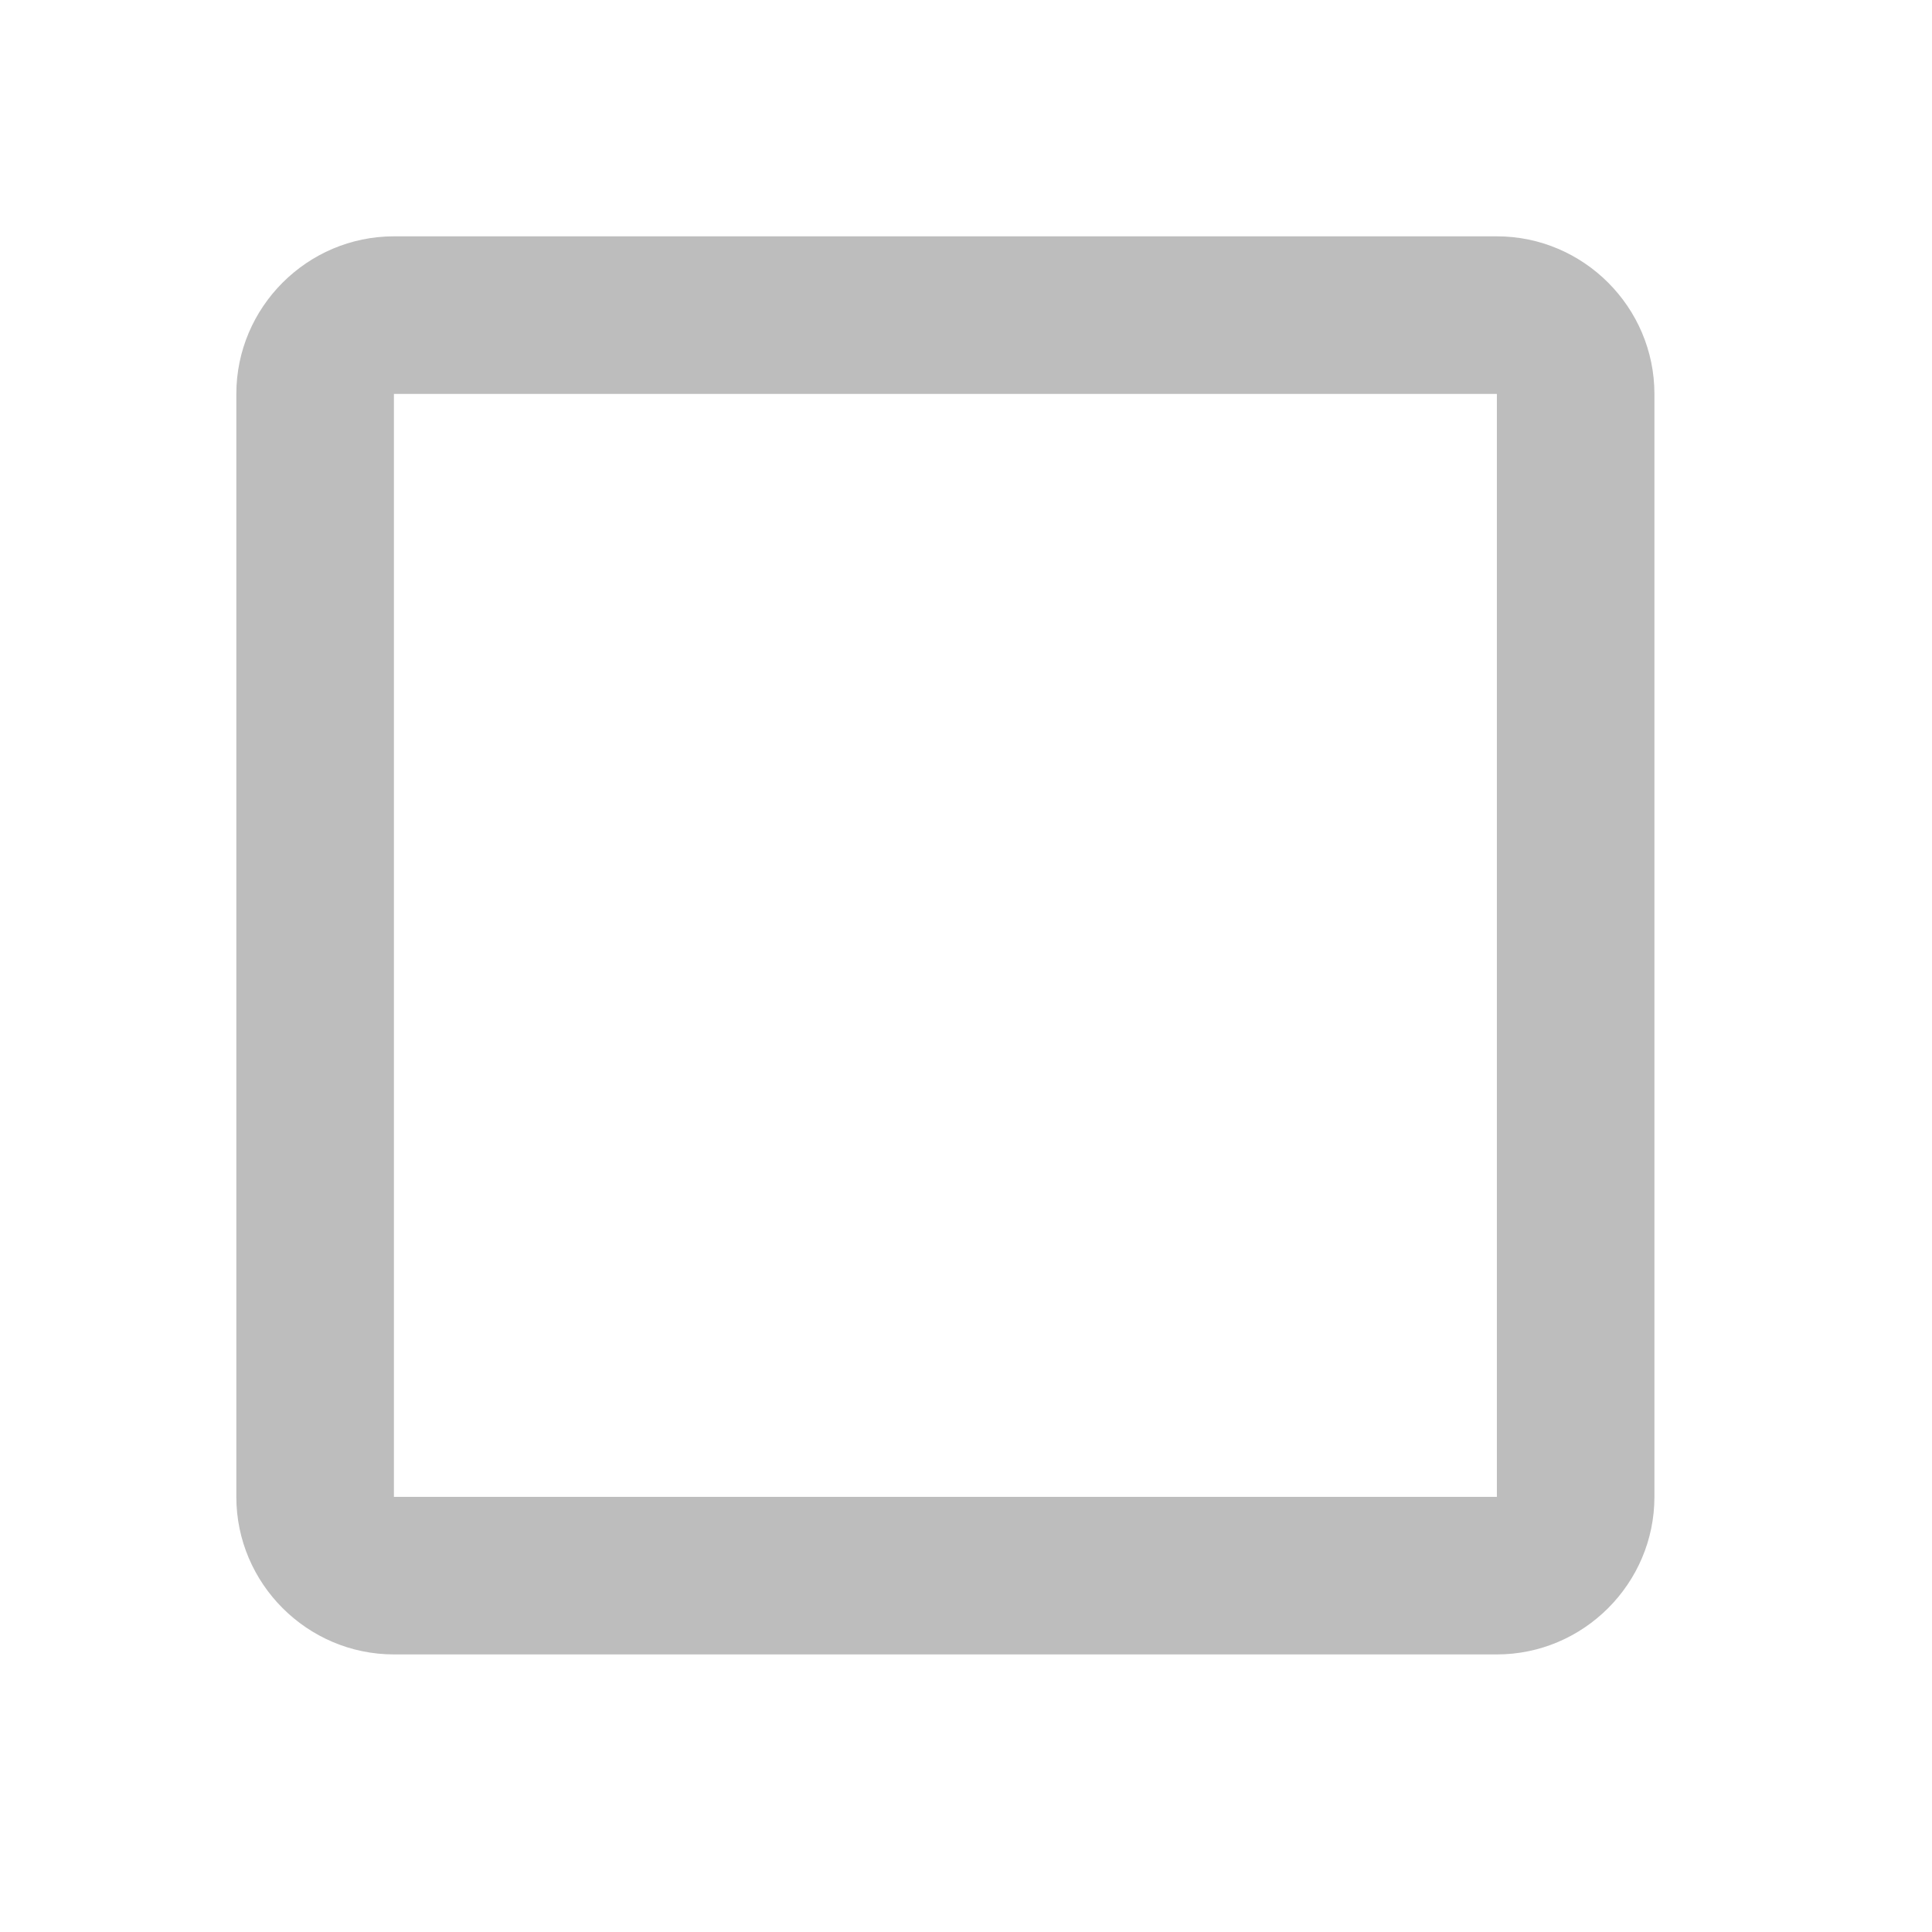
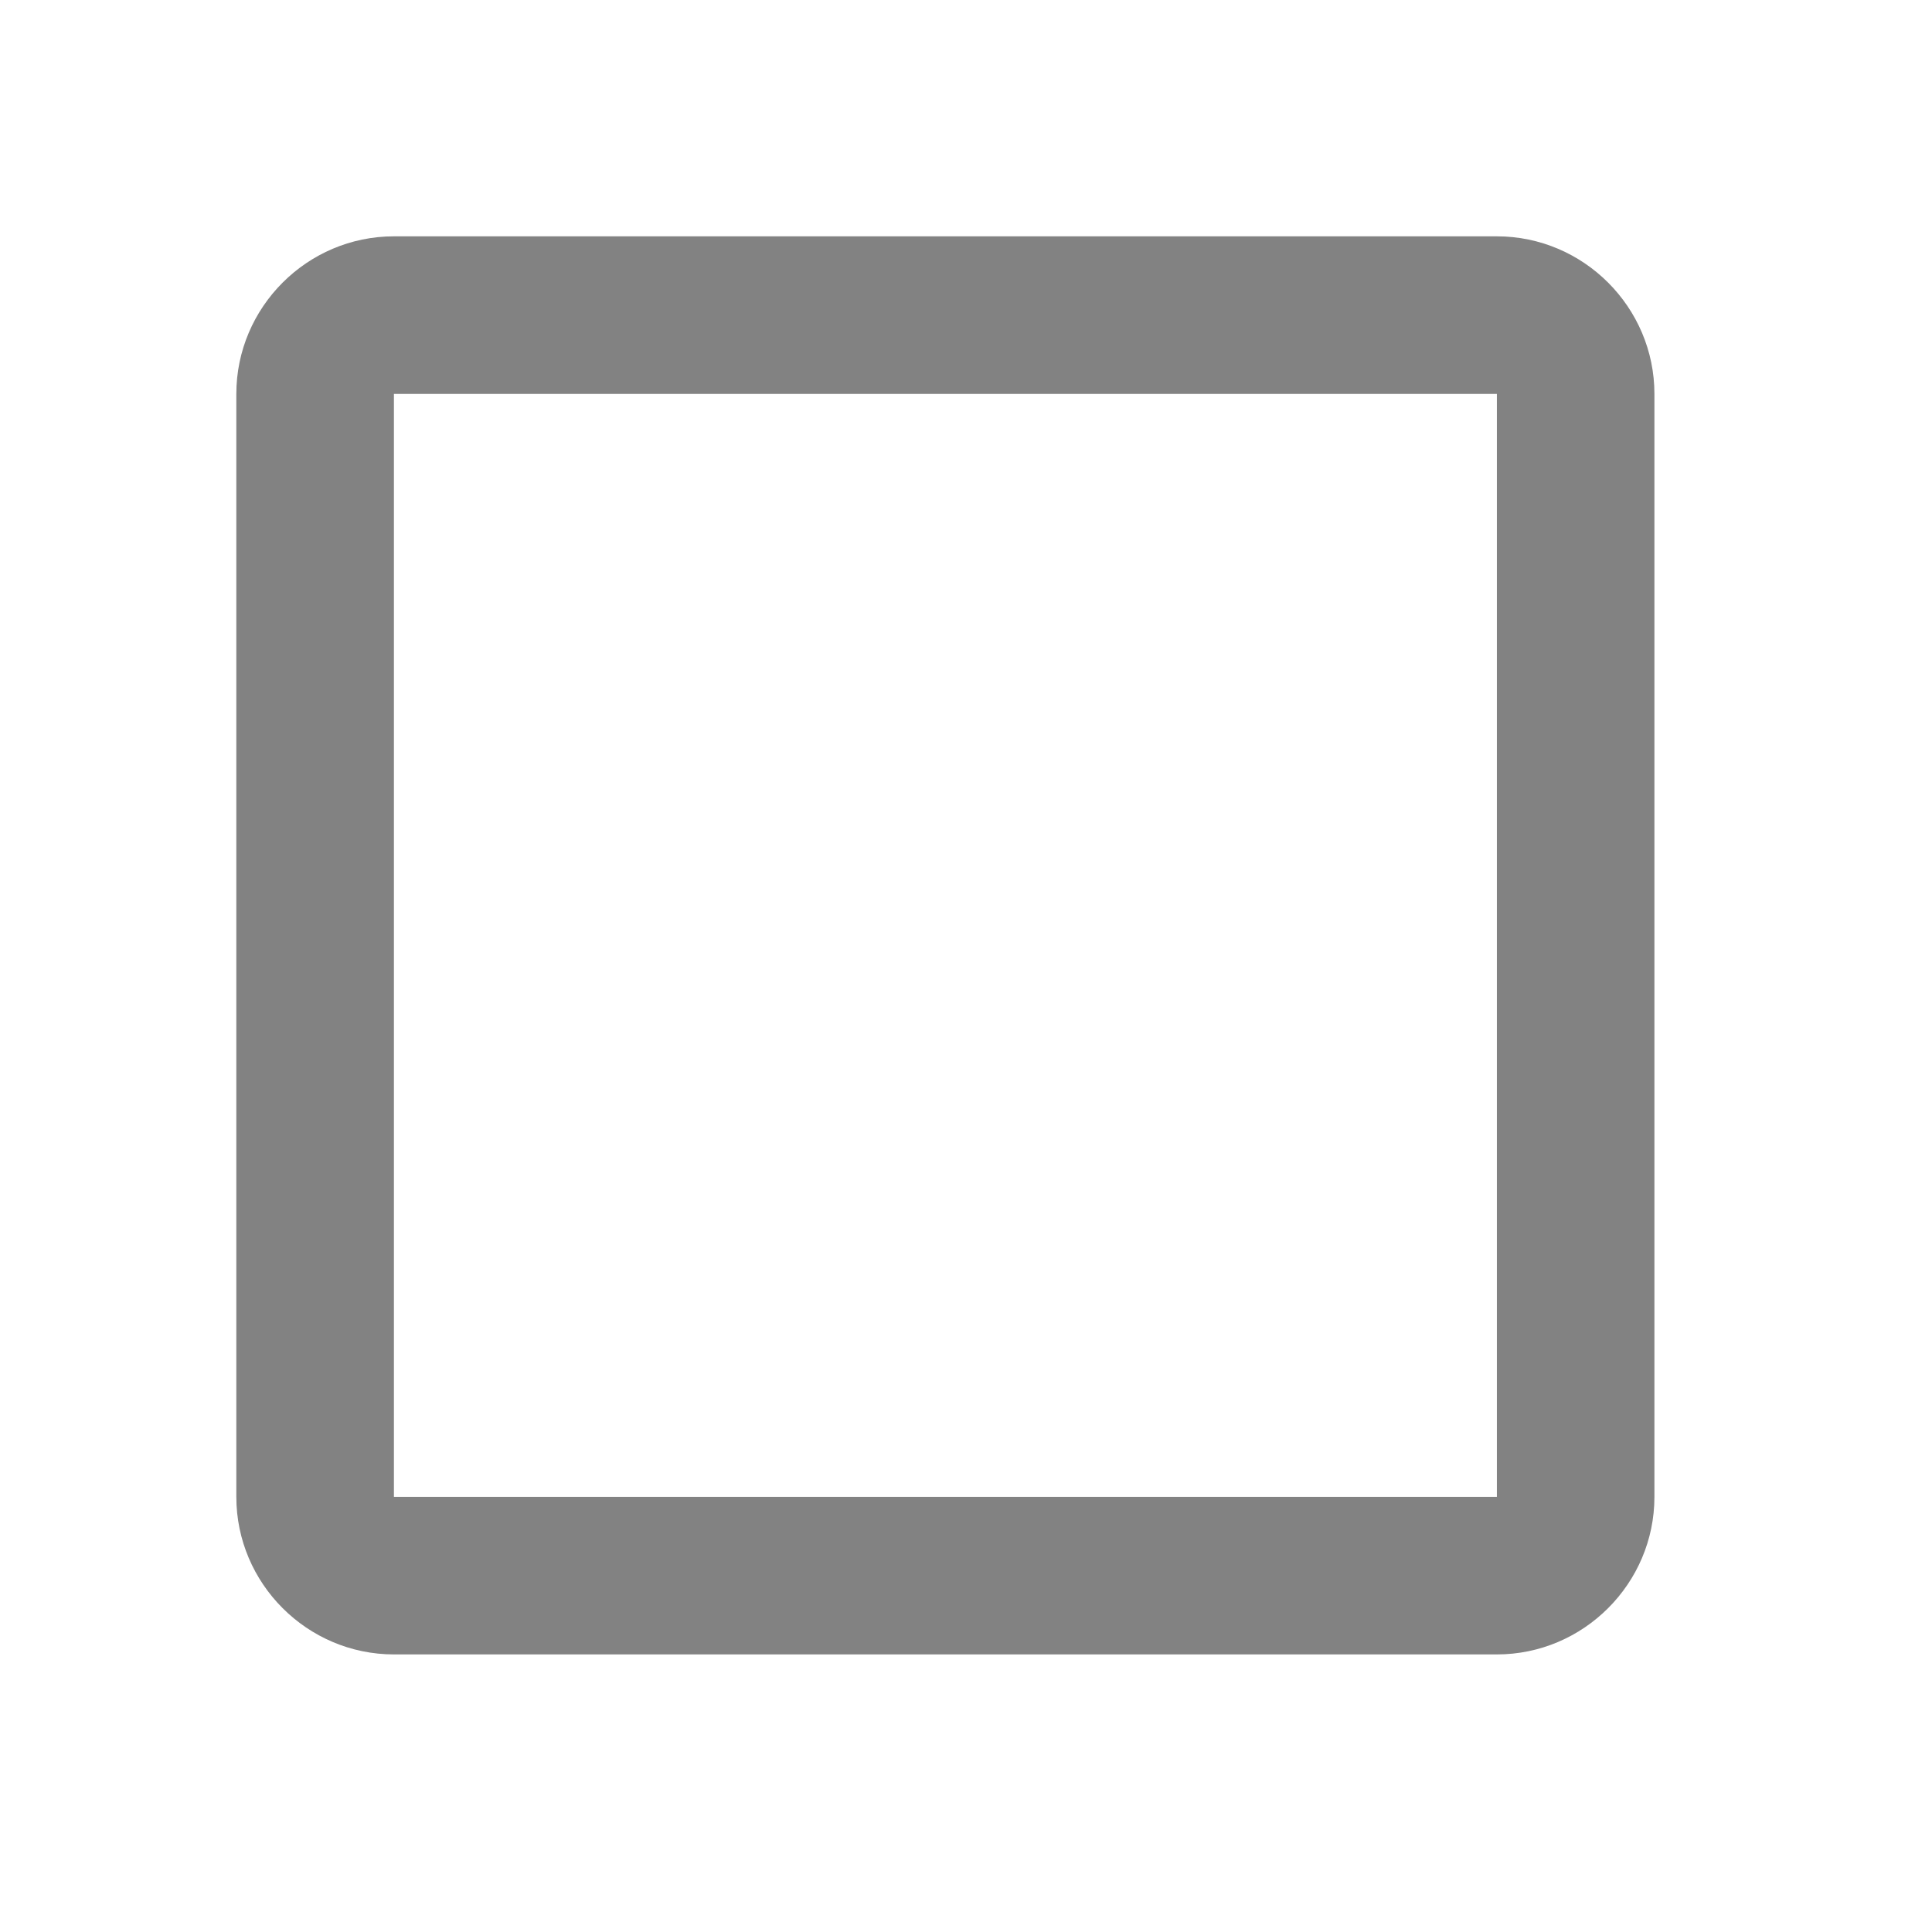
<svg xmlns="http://www.w3.org/2000/svg" width="37" height="37" viewBox="0 0 37 37" fill="none">
-   <path fill-rule="evenodd" clip-rule="evenodd" d="M7.544 4.526H28.667C30.326 4.526 31.684 5.884 31.684 7.544V28.667C31.684 30.326 30.326 31.684 28.667 31.684H7.544C5.884 31.684 4.526 30.326 4.526 28.667V7.544C4.526 5.884 5.884 4.526 7.544 4.526ZM28.667 28.667V7.544H7.544V28.667H28.667Z" fill="#BDBDBD" />
+   <path fill-rule="evenodd" clip-rule="evenodd" d="M7.544 4.526H28.667C30.326 4.526 31.684 5.884 31.684 7.544V28.667C31.684 30.326 30.326 31.684 28.667 31.684H7.544C5.884 31.684 4.526 30.326 4.526 28.667V7.544C4.526 5.884 5.884 4.526 7.544 4.526ZM28.667 28.667V7.544H7.544V28.667H28.667Z" fill="#828282" />
</svg>
